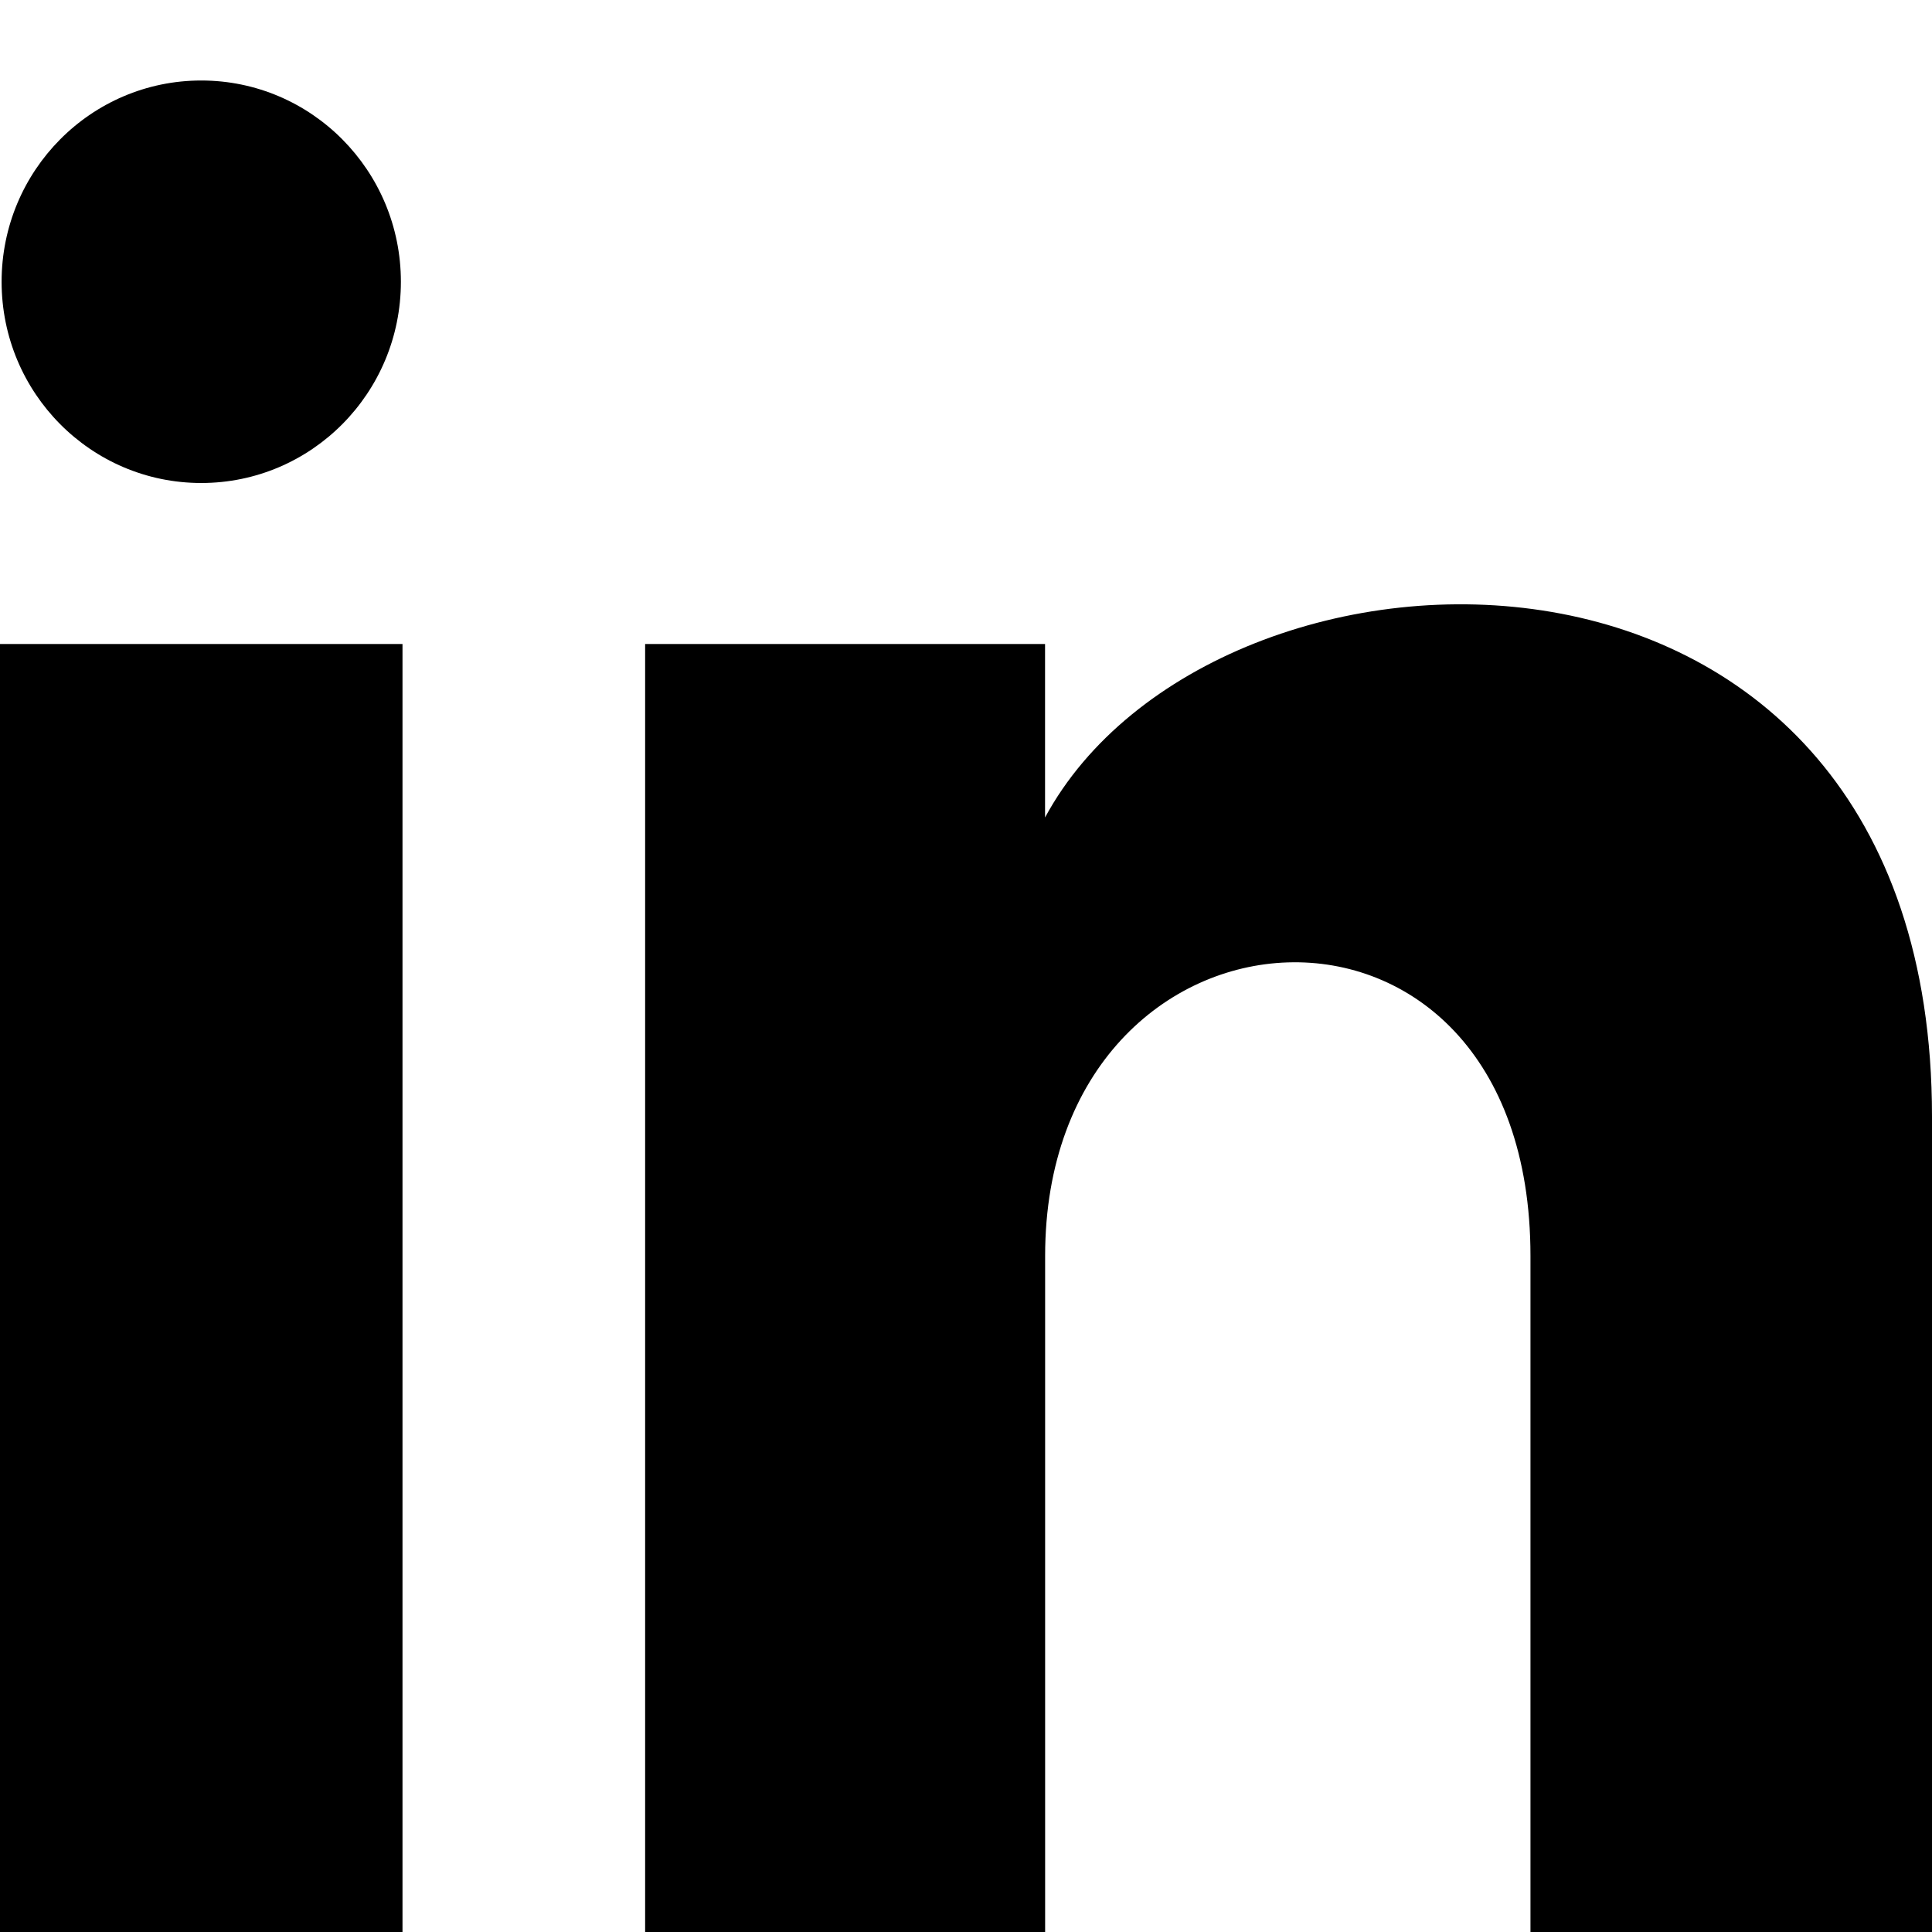
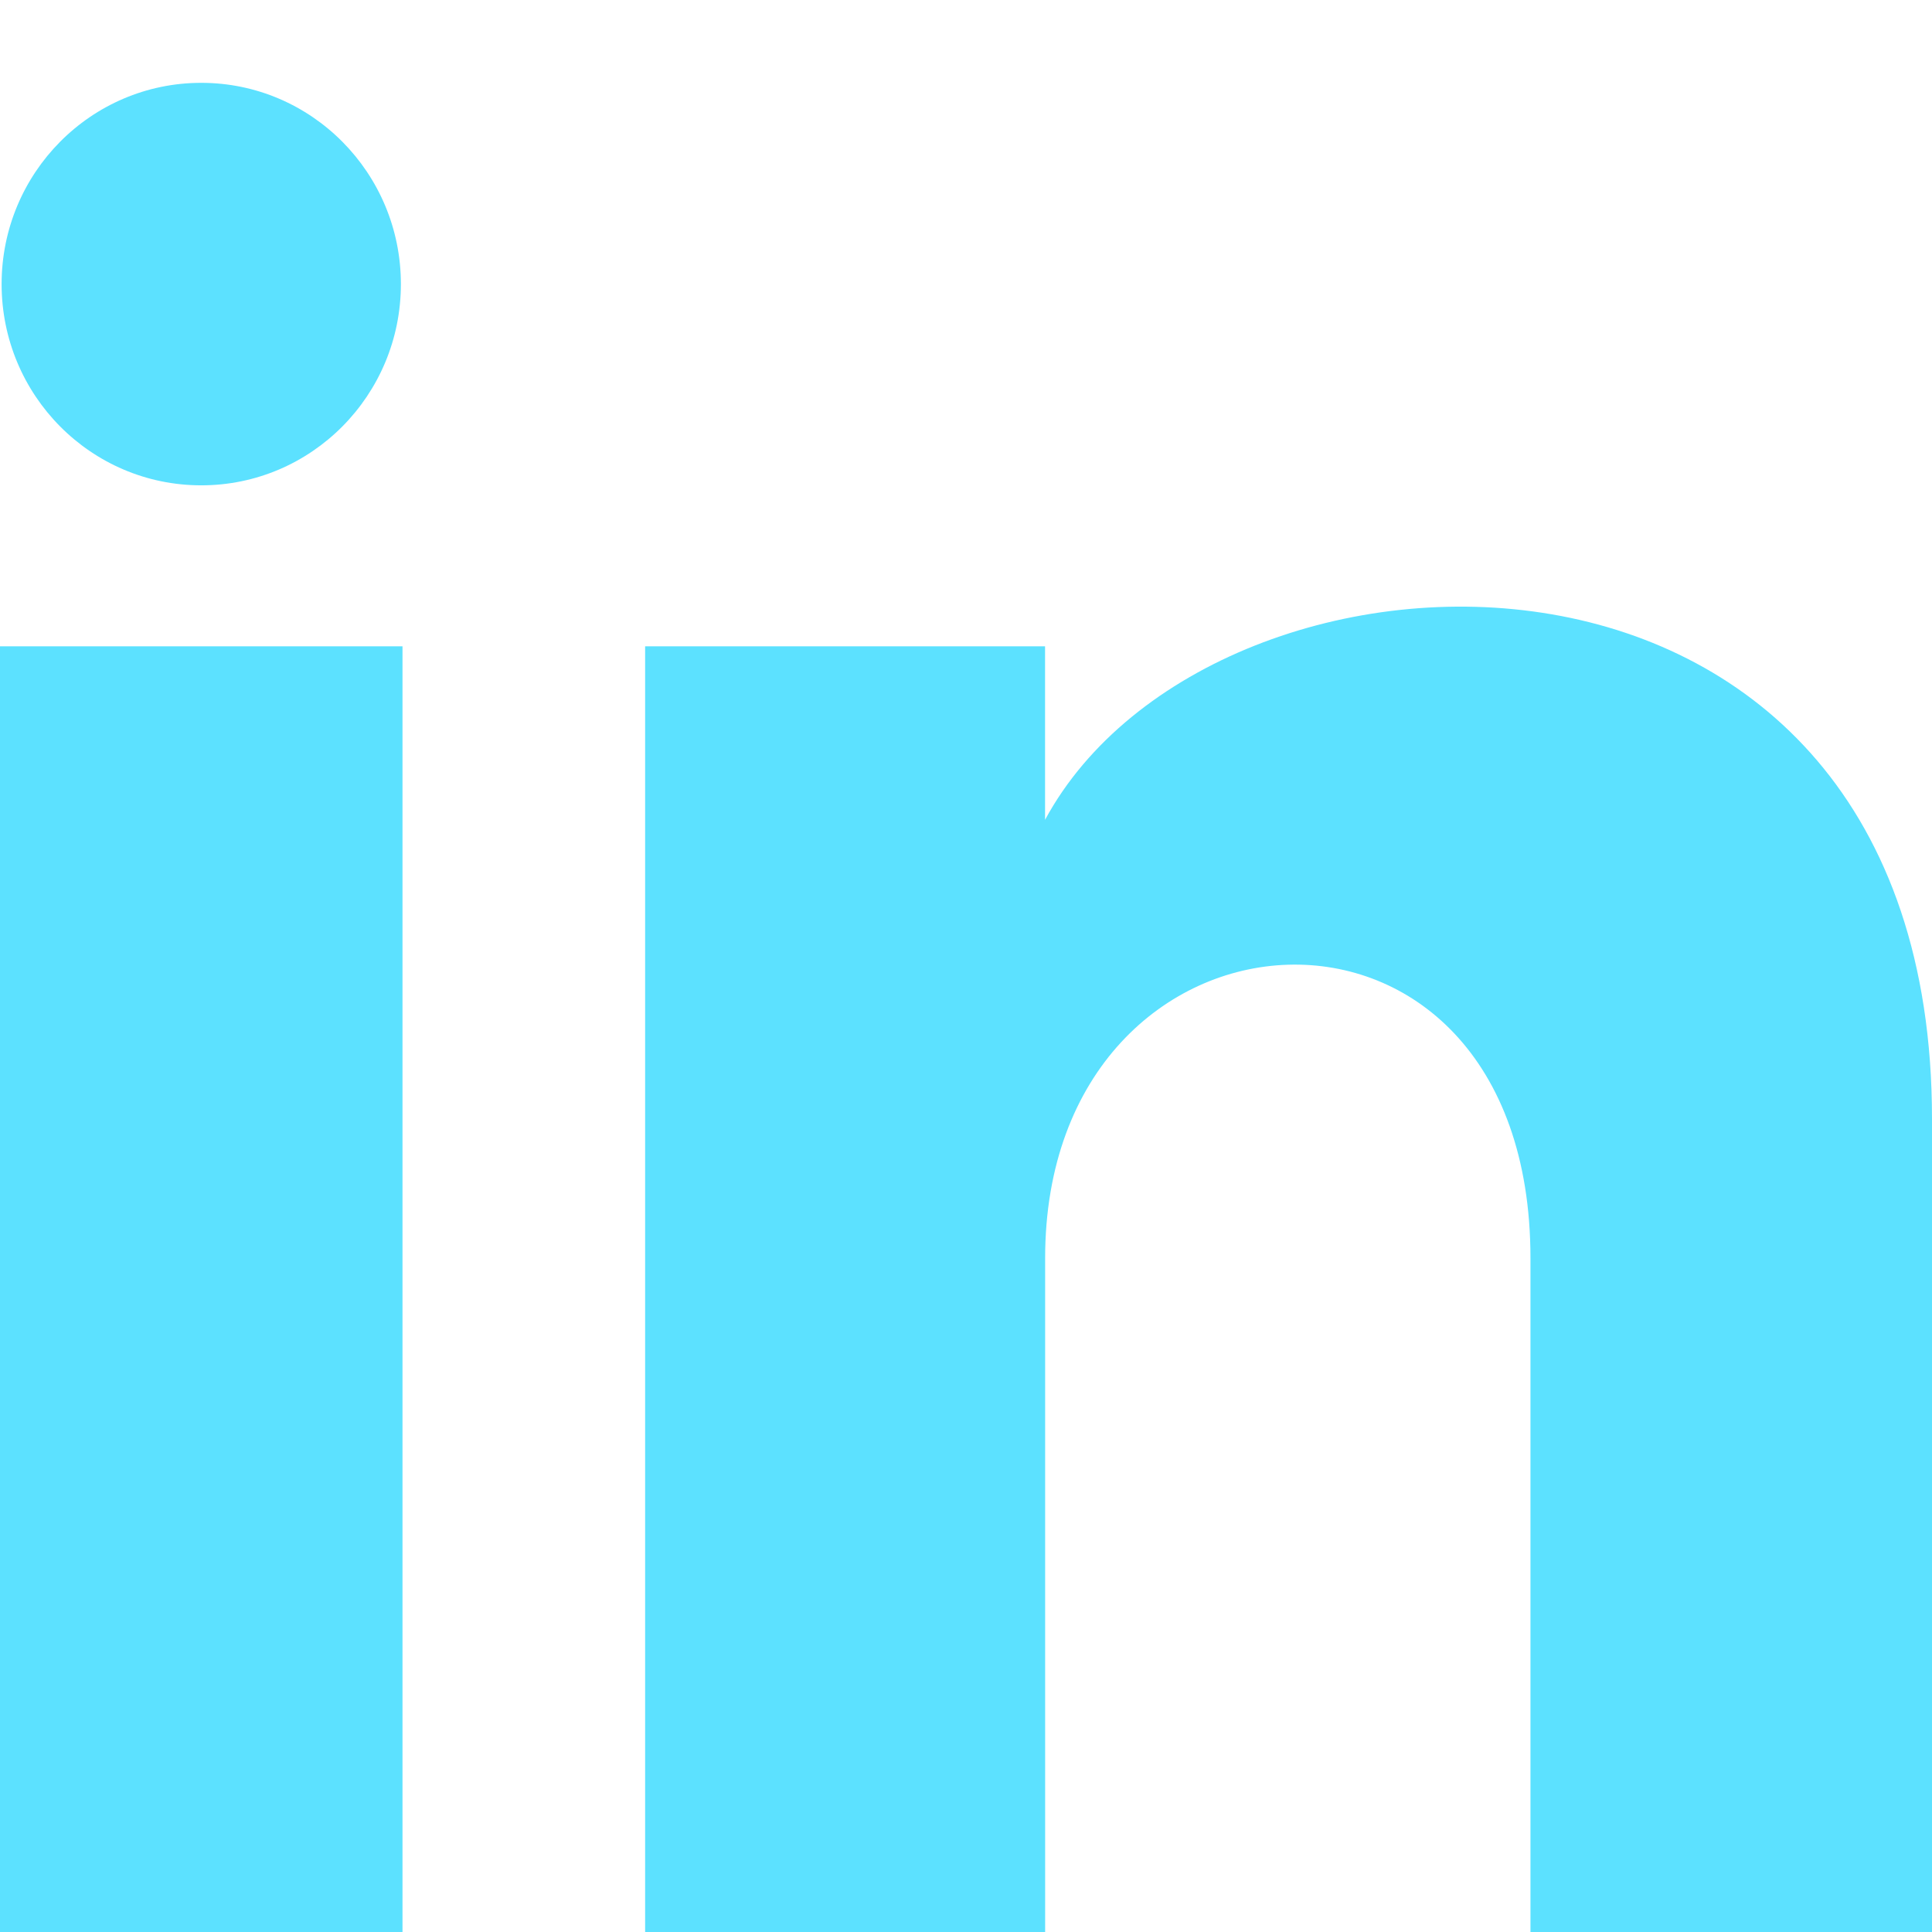
- <svg xmlns="http://www.w3.org/2000/svg" height="24" viewBox="0 0 24 24" width="24">
-   <path d="m4.98 3.5c0 1.381-1.11 2.5-2.48 2.5s-2.48-1.119-2.48-2.5c0-1.38 1.11-2.5 2.48-2.5s2.48 1.12 2.48 2.5zm.02 4.5h-5v16h5zm7.982 0h-4.968v16h4.969v-8.399c0-4.67 6.029-5.052 6.029 0v8.399h4.988v-10.131c0-7.88-8.922-7.593-11.018-3.714z" />
+ <svg xmlns="http://www.w3.org/2000/svg" height="24" width="24">
+   <path d="m-1-1h582v402h-582z" fill="none" />
+   <path d="m4.98 3.529c0 1.381-1.11 2.5-2.48 2.5s-2.48-1.119-2.48-2.5c0-1.38 1.11-2.5 2.48-2.5s2.48 1.12 2.48 2.5zm.02 4.5h-5v16h5zm7.982 0h-4.968v16h4.969v-8.399c0-4.67 6.029-5.052 6.029 0v8.399h4.988v-10.131c0-7.88-8.922-7.593-11.018-3.714z" fill="#5ce1ff" />
</svg>
